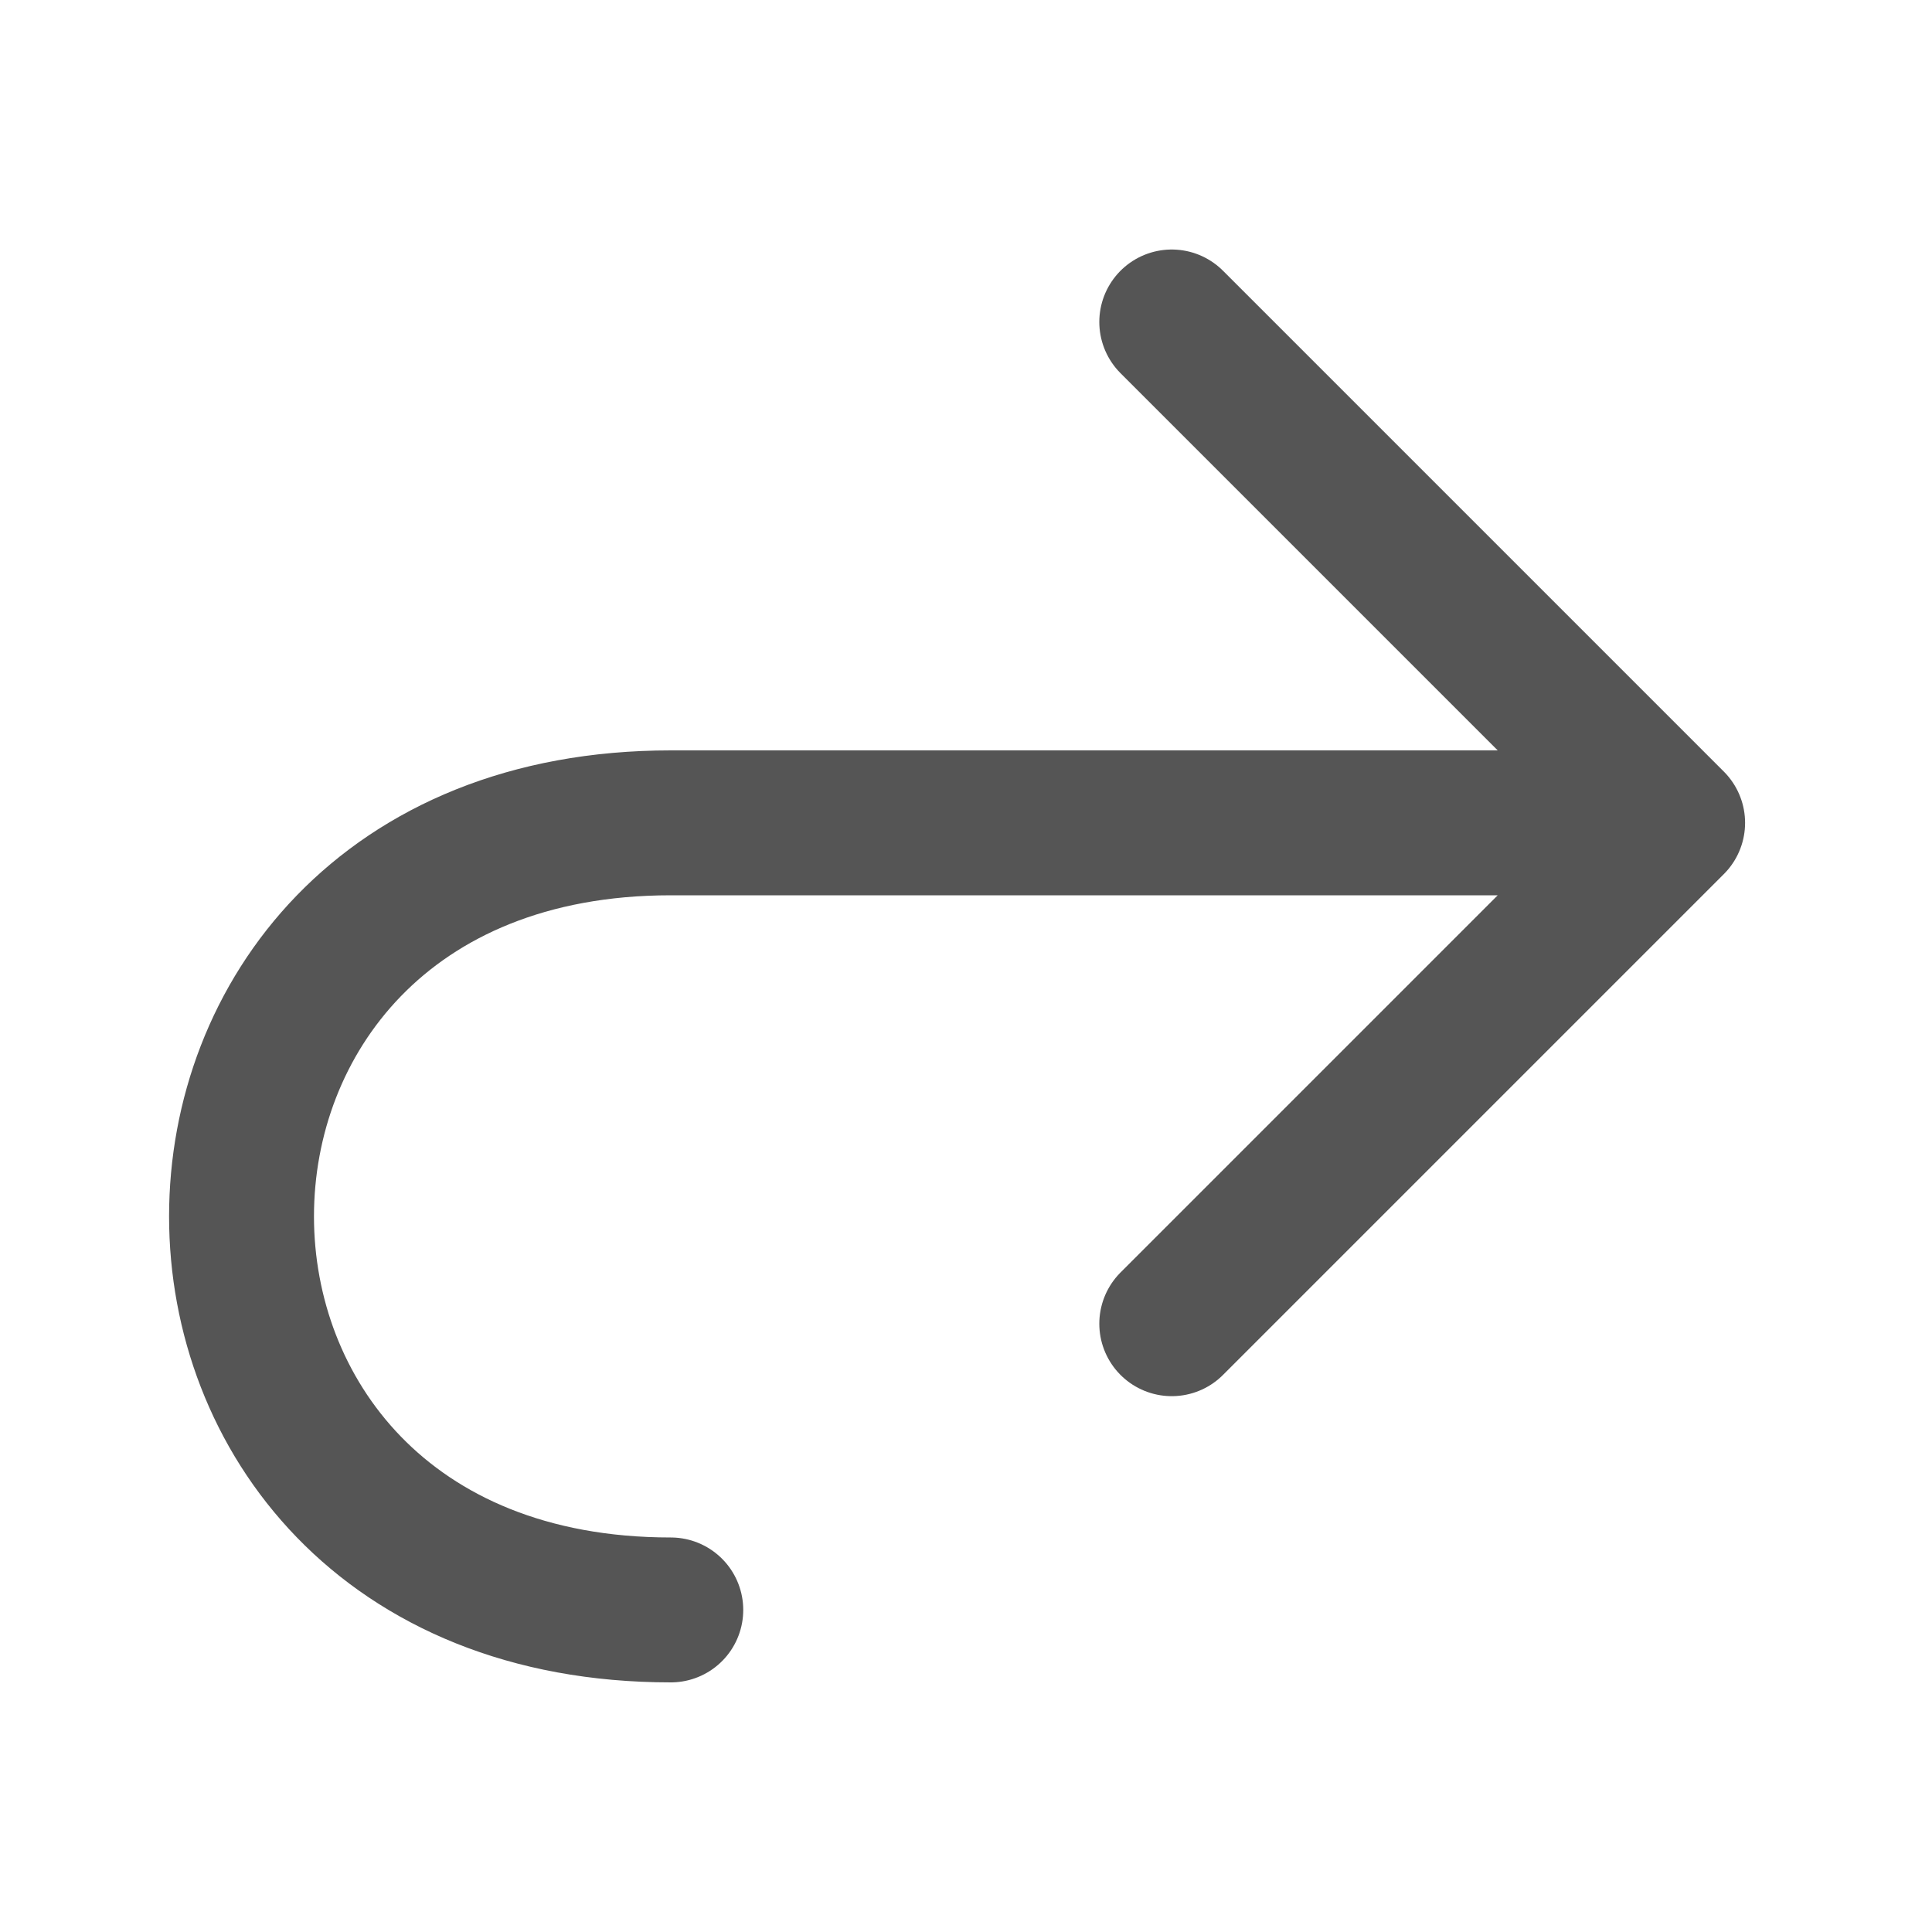
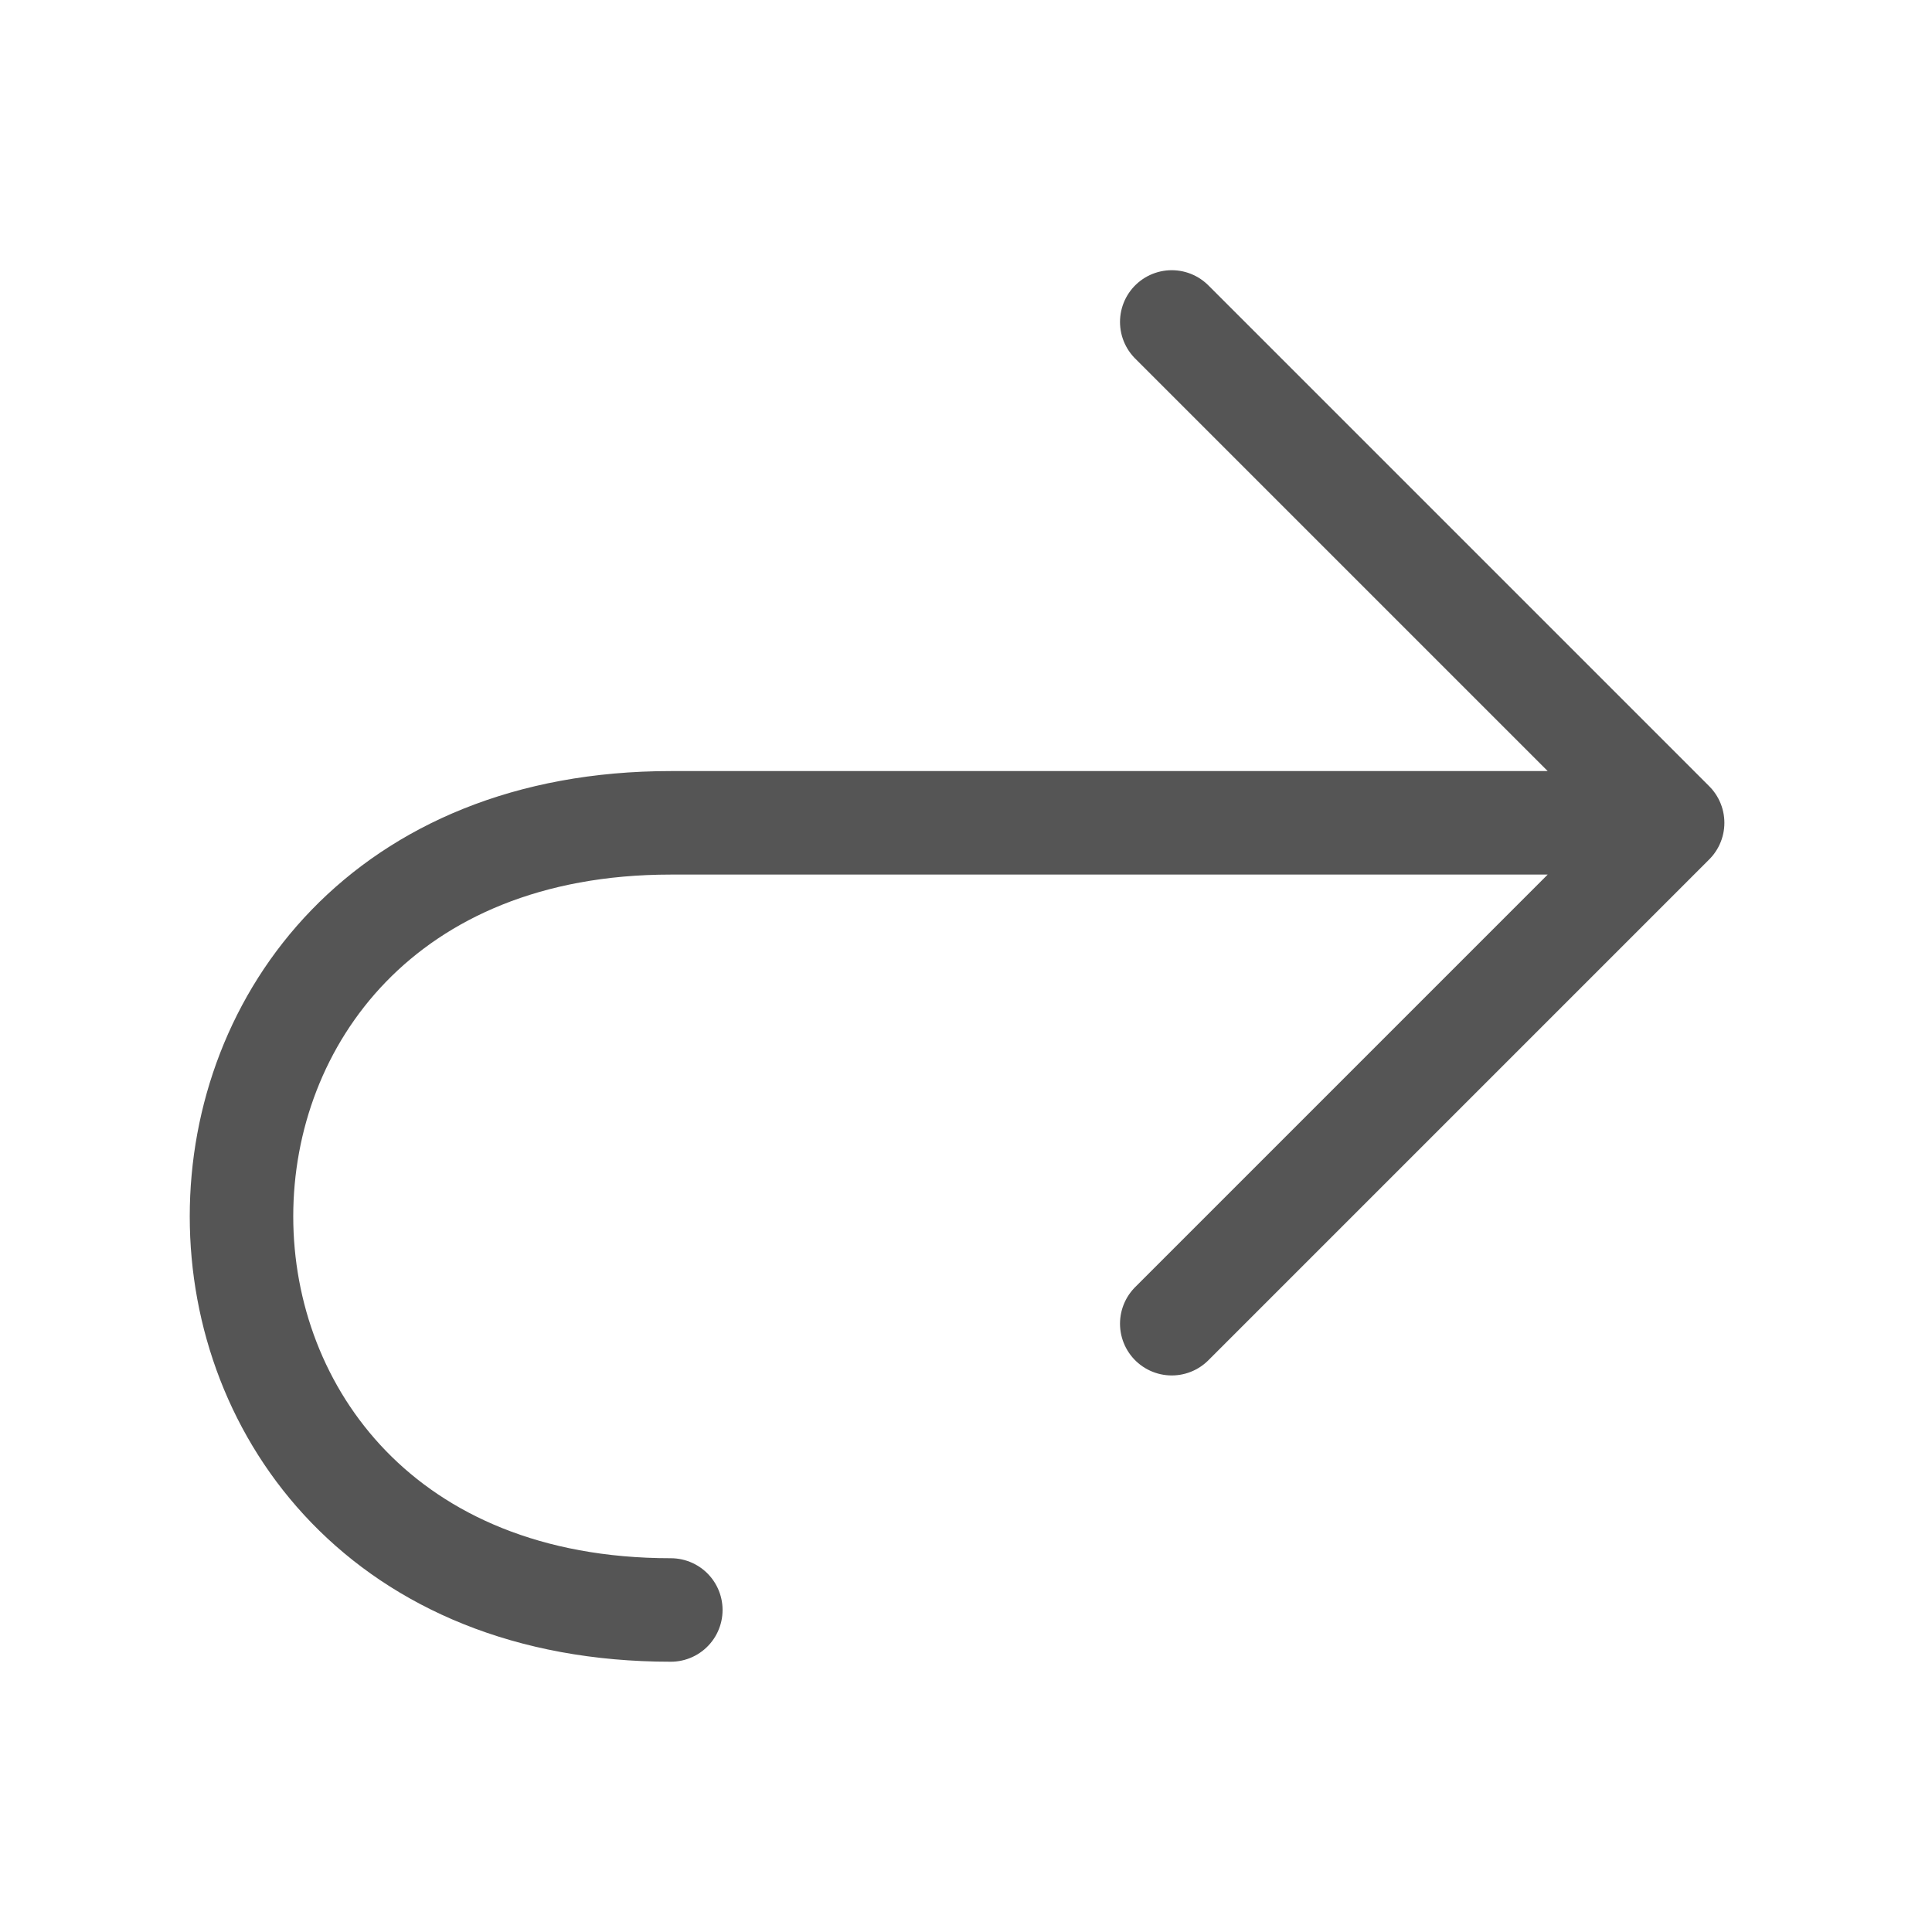
- <svg xmlns="http://www.w3.org/2000/svg" width="20" height="20" viewBox="0 0 20 20" fill="none">
-   <path d="M17.315 8.518L6.944 8.518C1.019 8.518 1.019 16.666 6.944 16.666M17.315 8.518L12.13 3.333M17.315 8.518L12.13 13.703" stroke="#555555" stroke-width="1.5" stroke-linecap="round" stroke-linejoin="round" />
+ <svg xmlns="http://www.w3.org/2000/svg" width="28" height="28" viewBox="0 0 28 28" fill="none">
+   <path d="M24.241 11.925L9.722 11.925C1.426 11.925 1.426 23.333 9.722 23.333M24.241 11.925L16.982 4.666M24.241 11.925L16.982 19.184" stroke="#555555" stroke-width="1.5" stroke-linecap="round" stroke-linejoin="round" />
</svg>
